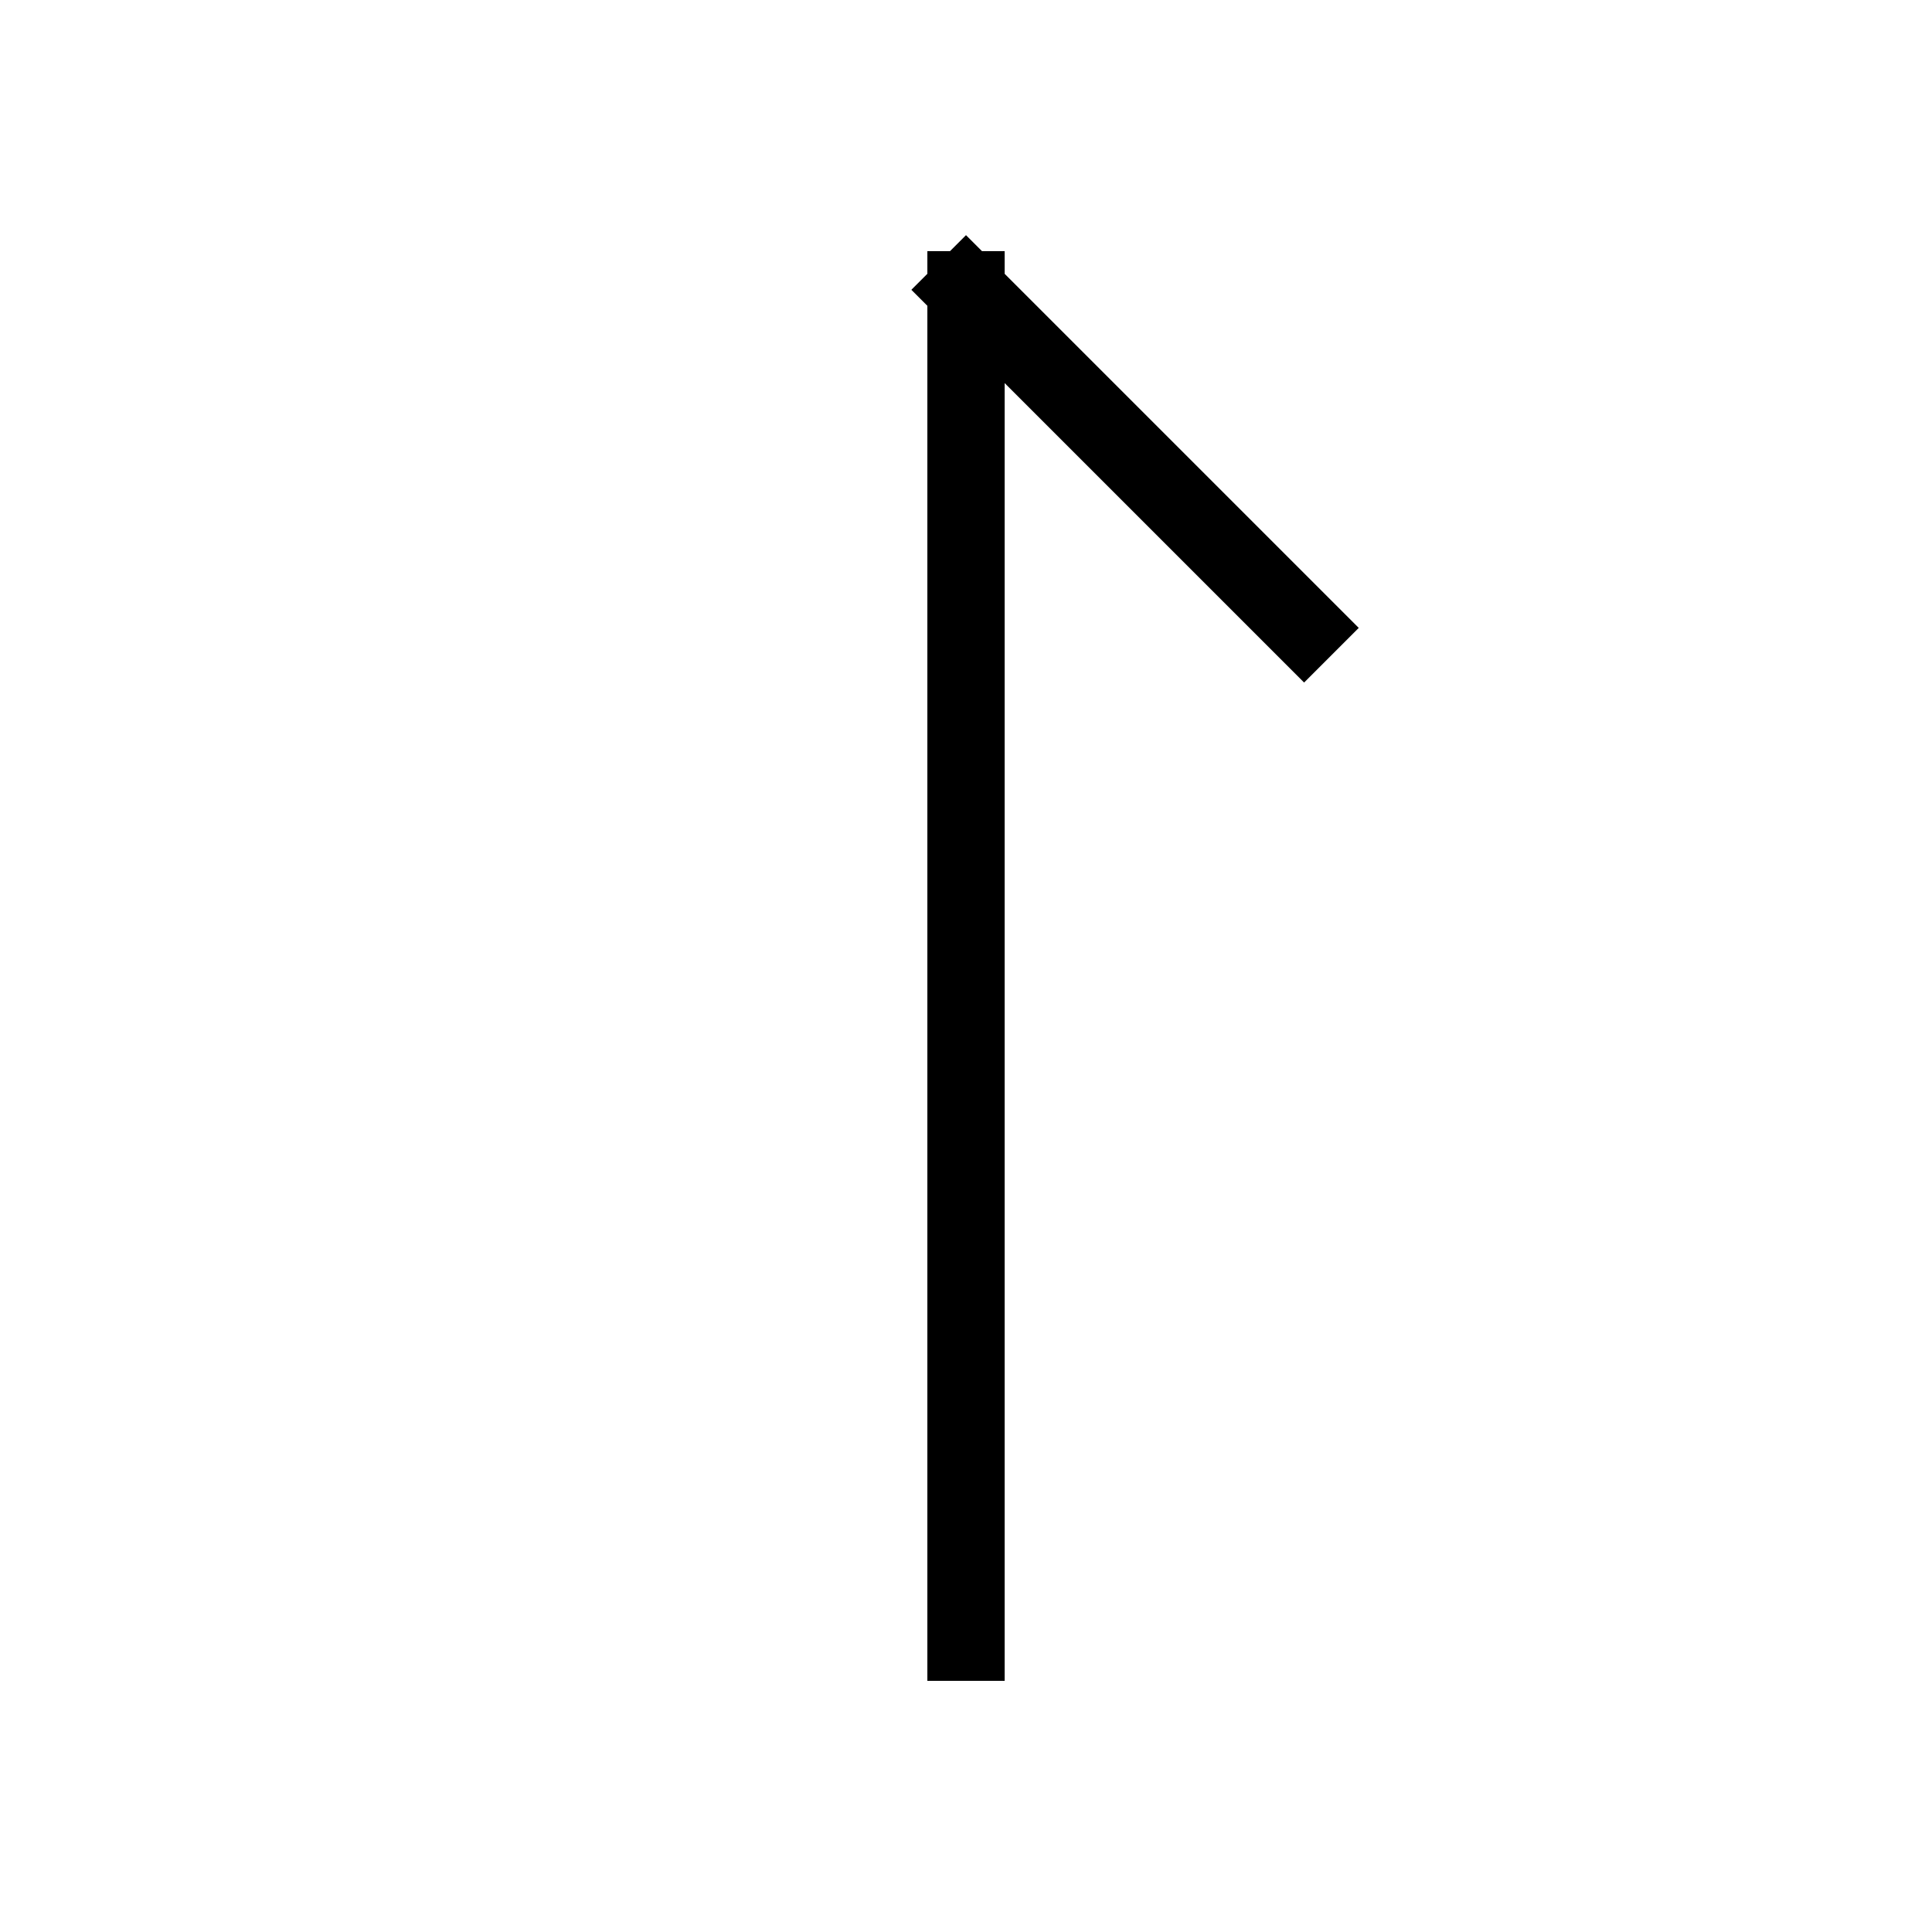
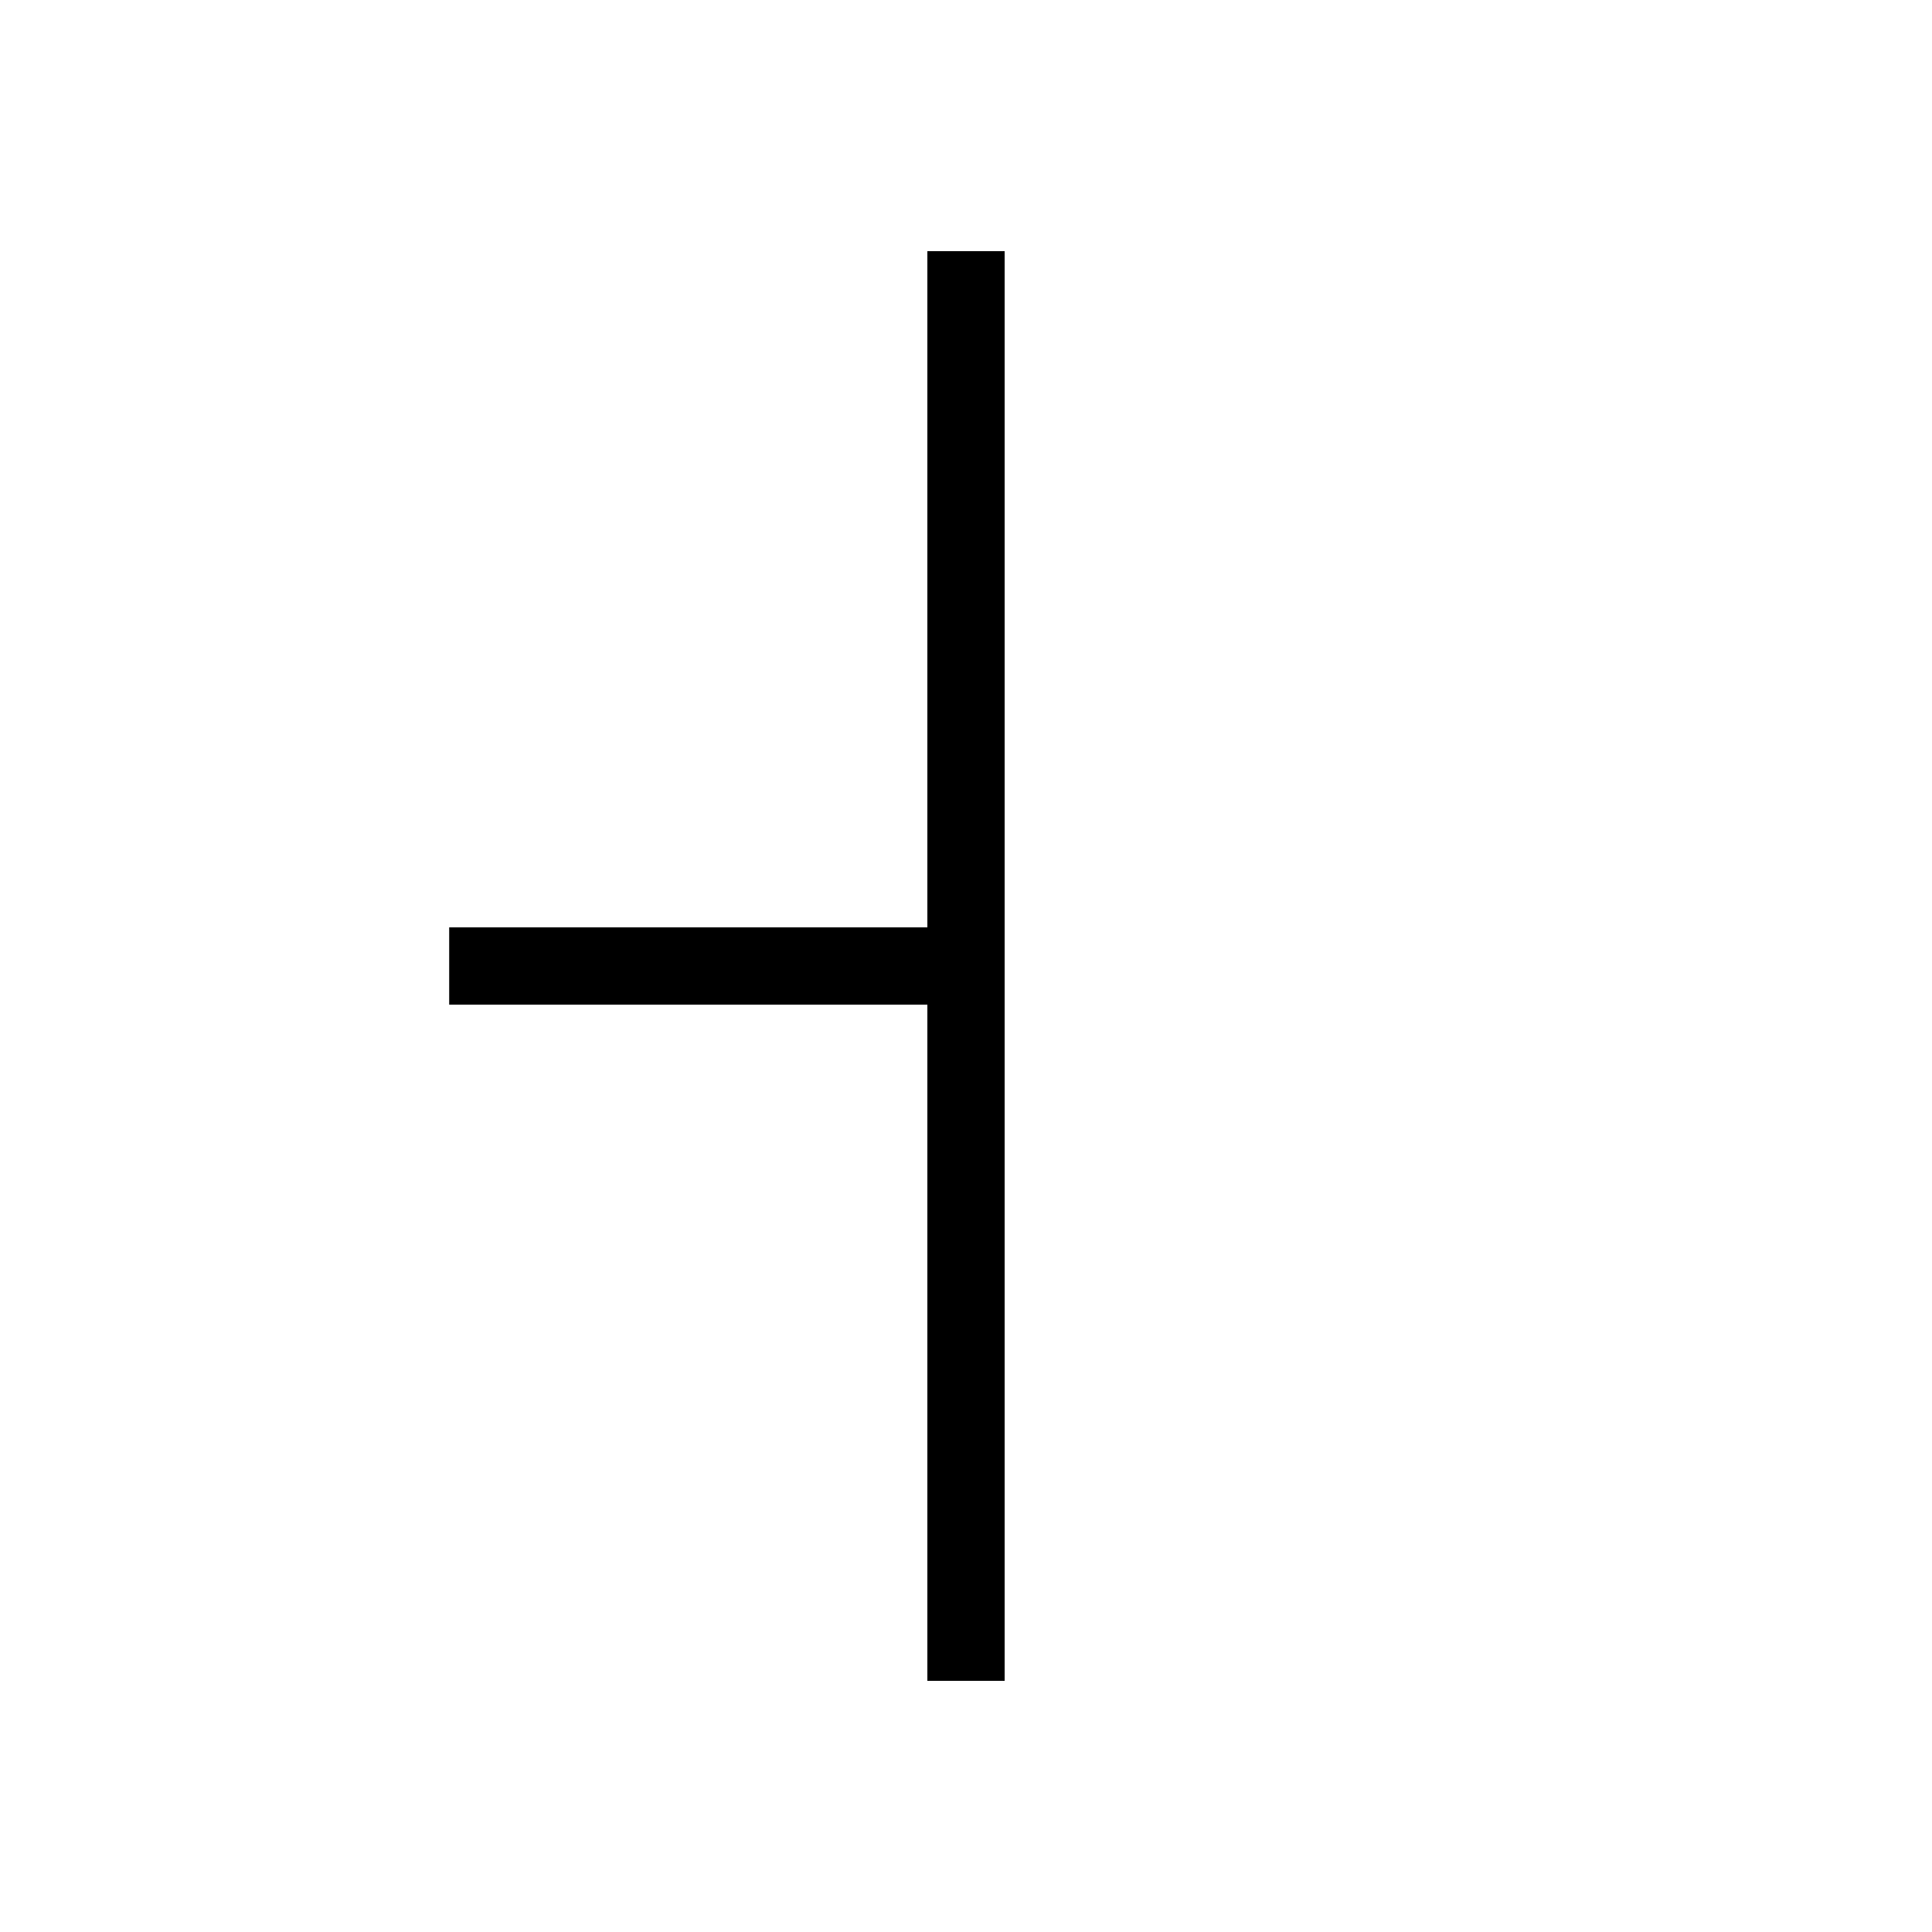
<svg xmlns="http://www.w3.org/2000/svg" viewBox="0 0 100 100" width="100" height="100">
  <line x1="50" y1="15" x2="50" y2="85" stroke="black" stroke-width="4" stroke-linecap="square" />
-   <line x1="50" y1="15" x2="67.5" y2="32.5" stroke="black" stroke-width="4" stroke-linecap="square" />
+   <line x1="50" y1="50" x2="25.25" y2="50" stroke="black" stroke-width="4" stroke-linecap="square" />
</svg>
